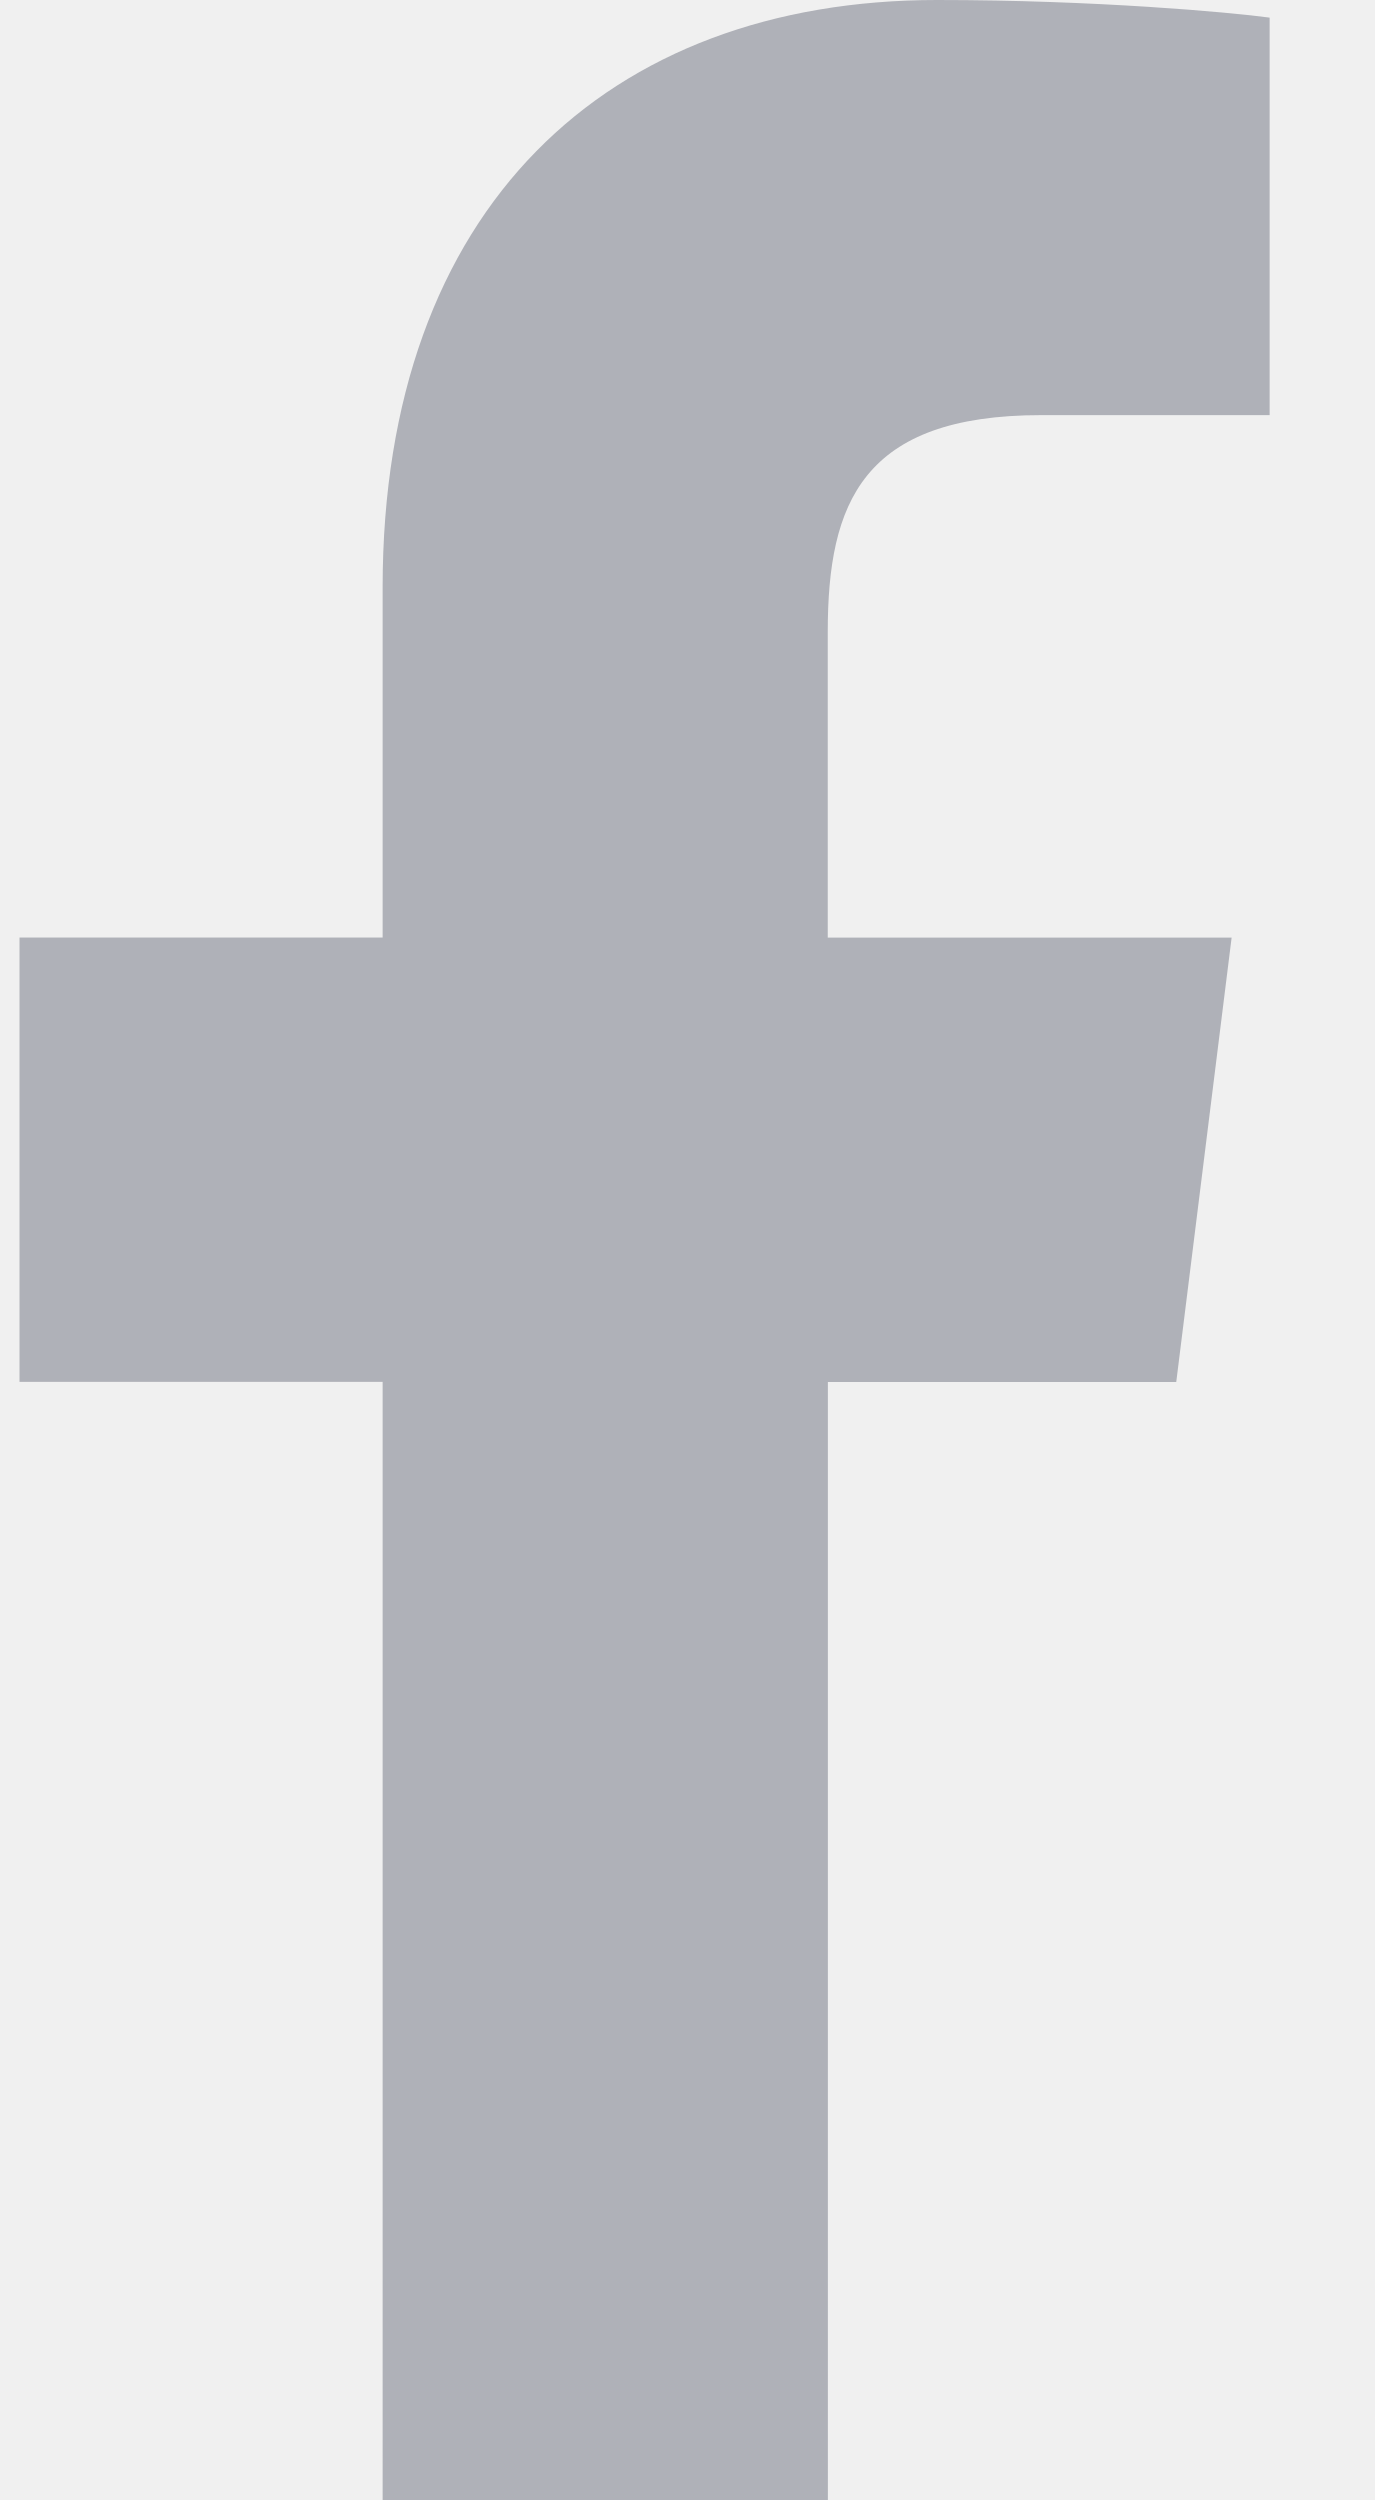
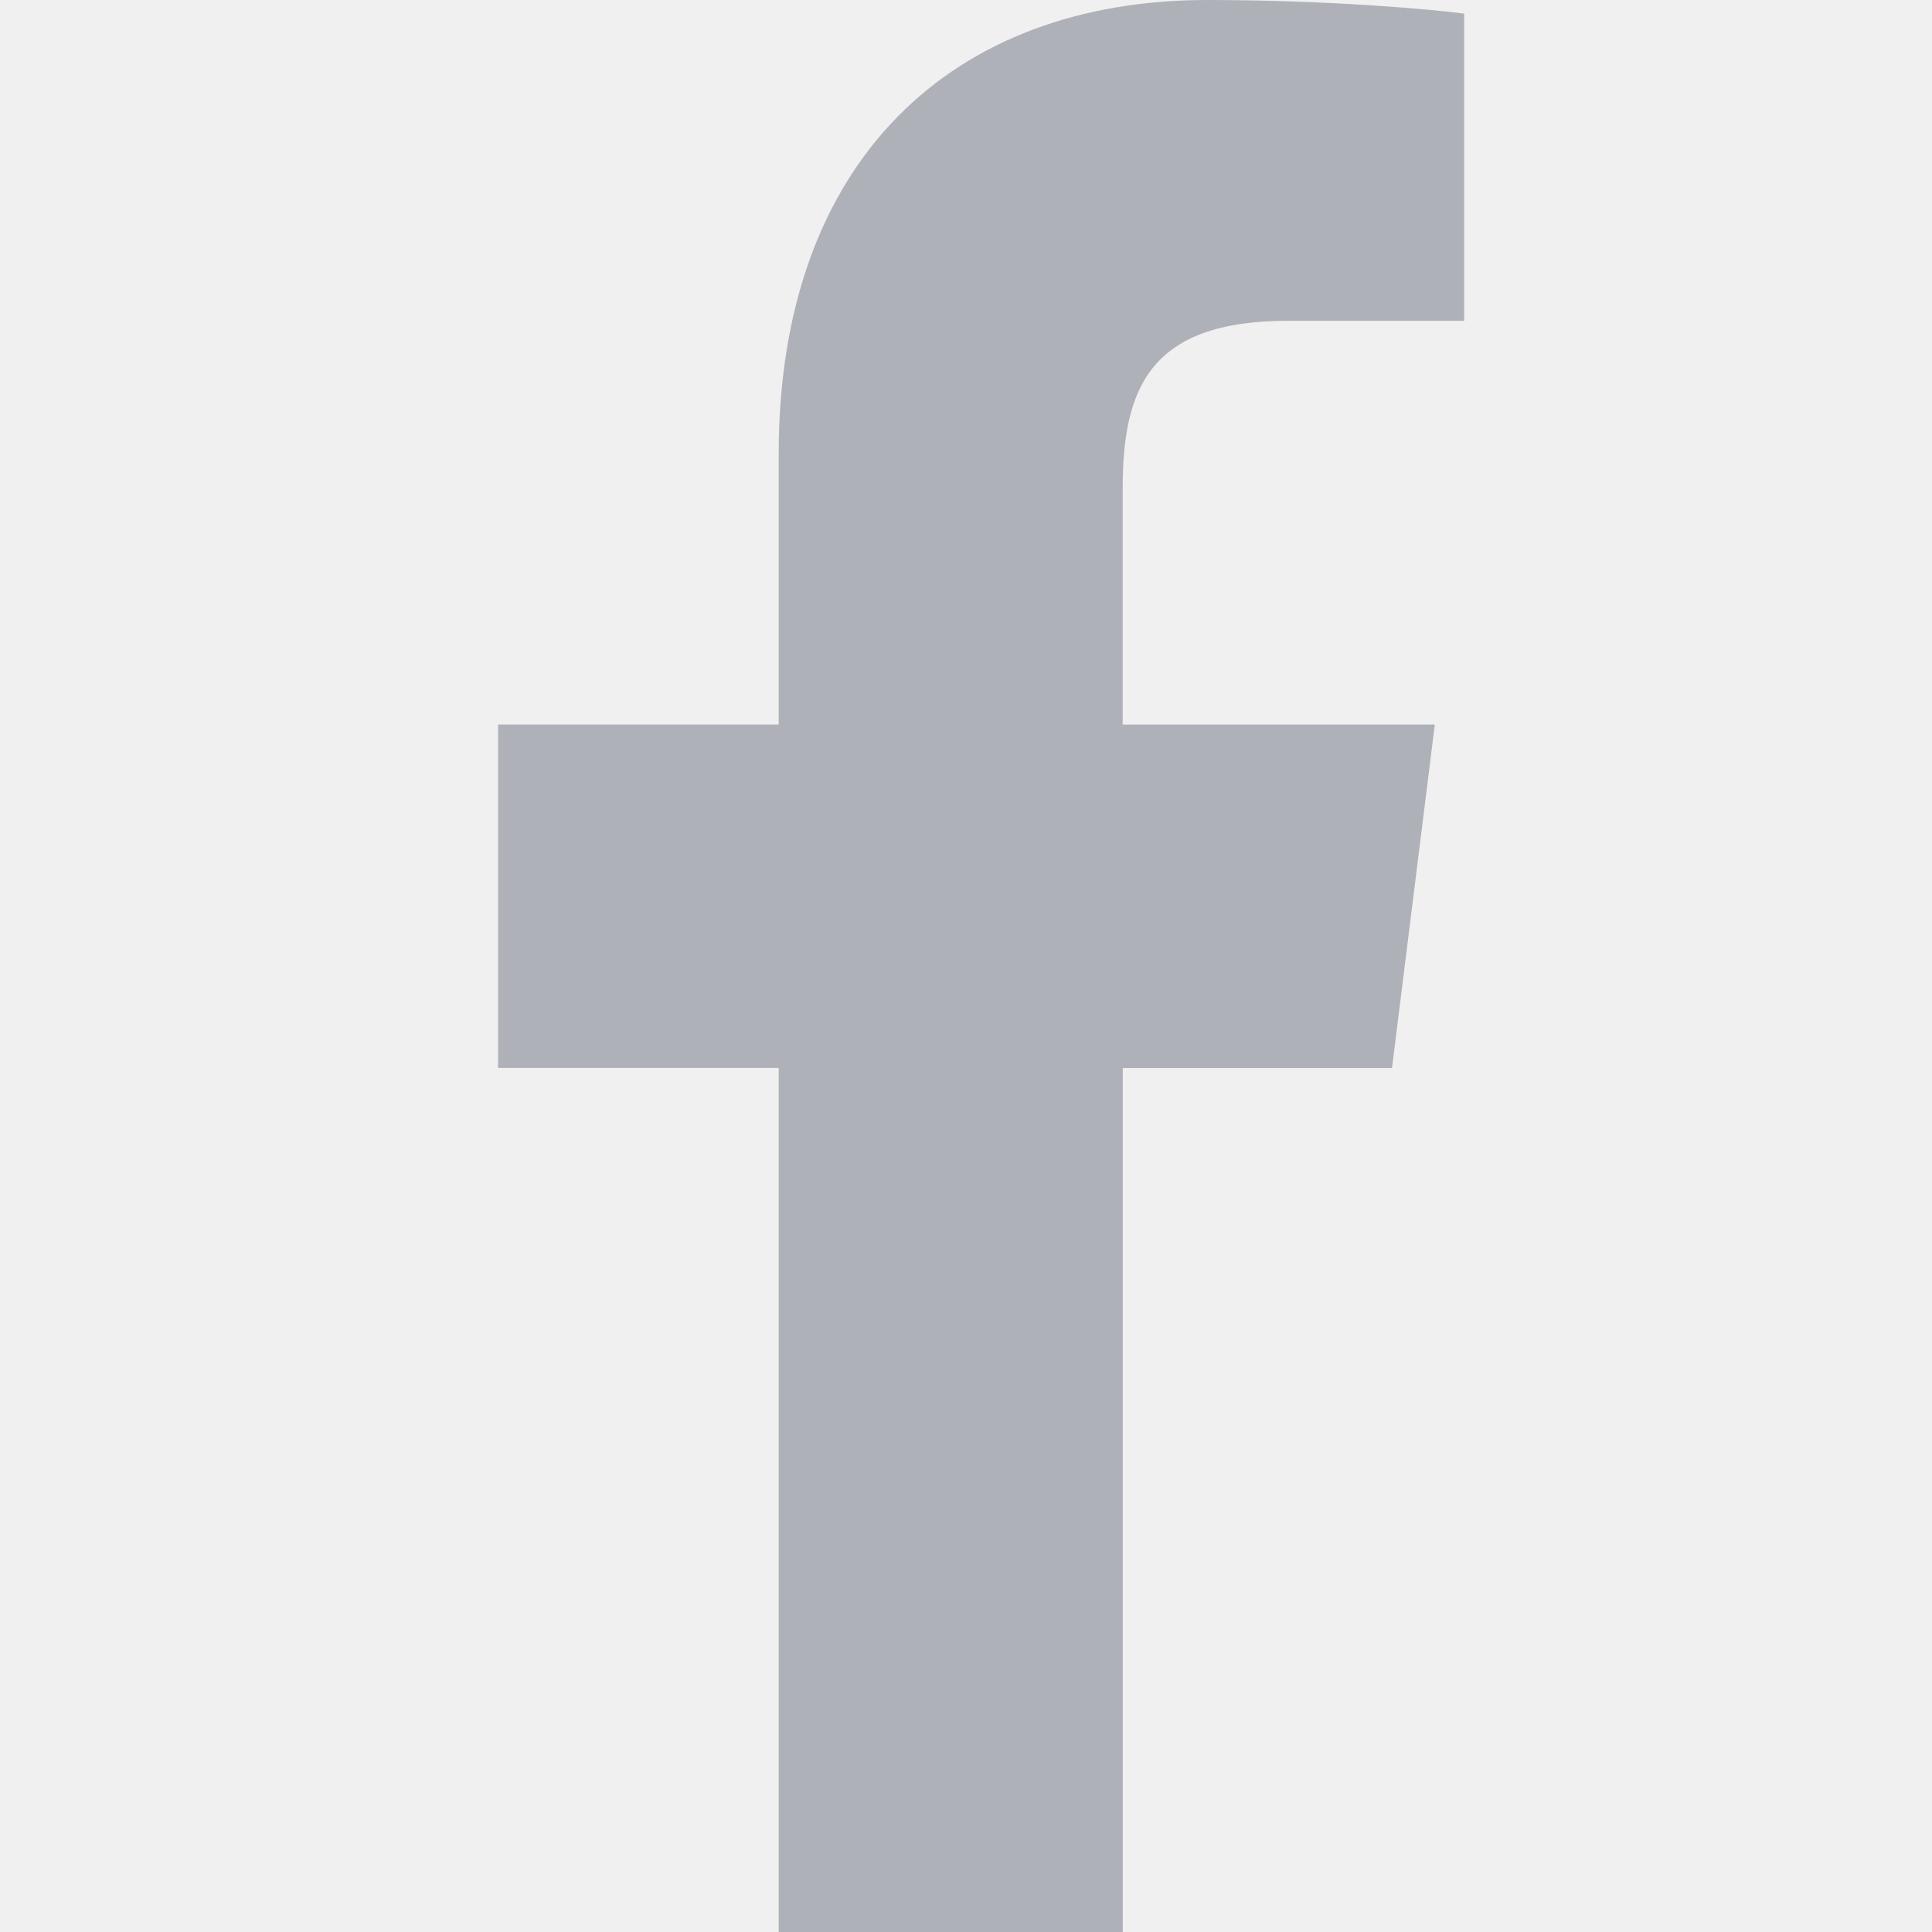
- <svg xmlns="http://www.w3.org/2000/svg" width="11" height="20" viewBox="0 0 11 20" fill="none">
-   <path d="M8.331 3.321H10.157V0.141C9.842 0.098 8.758 0 7.497 0C4.864 0 3.061 1.656 3.061 4.699V7.5H0.156V11.055H3.061V20H6.623V11.056H9.41L9.853 7.501H6.622V5.052C6.623 4.024 6.899 3.321 8.331 3.321Z" fill="#AFB1B8" />
+ <svg xmlns="http://www.w3.org/2000/svg" width="20" height="20" viewBox="0 0 20 20" fill="none">
+   <g clip-path="url(#clip0_1_654)">
+     <path d="M13.331 3.321H15.157V0.141C14.842 0.098 13.758 0 12.497 0C9.864 0 8.061 1.656 8.061 4.699V7.5H5.156V11.055H8.061V20H11.623V11.056H14.41L14.853 7.501H11.622V5.052C11.623 4.024 11.899 3.321 13.331 3.321Z" fill="#AFB1B8" />
+   </g>
+   <defs>
+     <clipPath id="clip0_1_654">
+       <rect width="20" height="20" fill="white" />
+     </clipPath>
+   </defs>
</svg>
